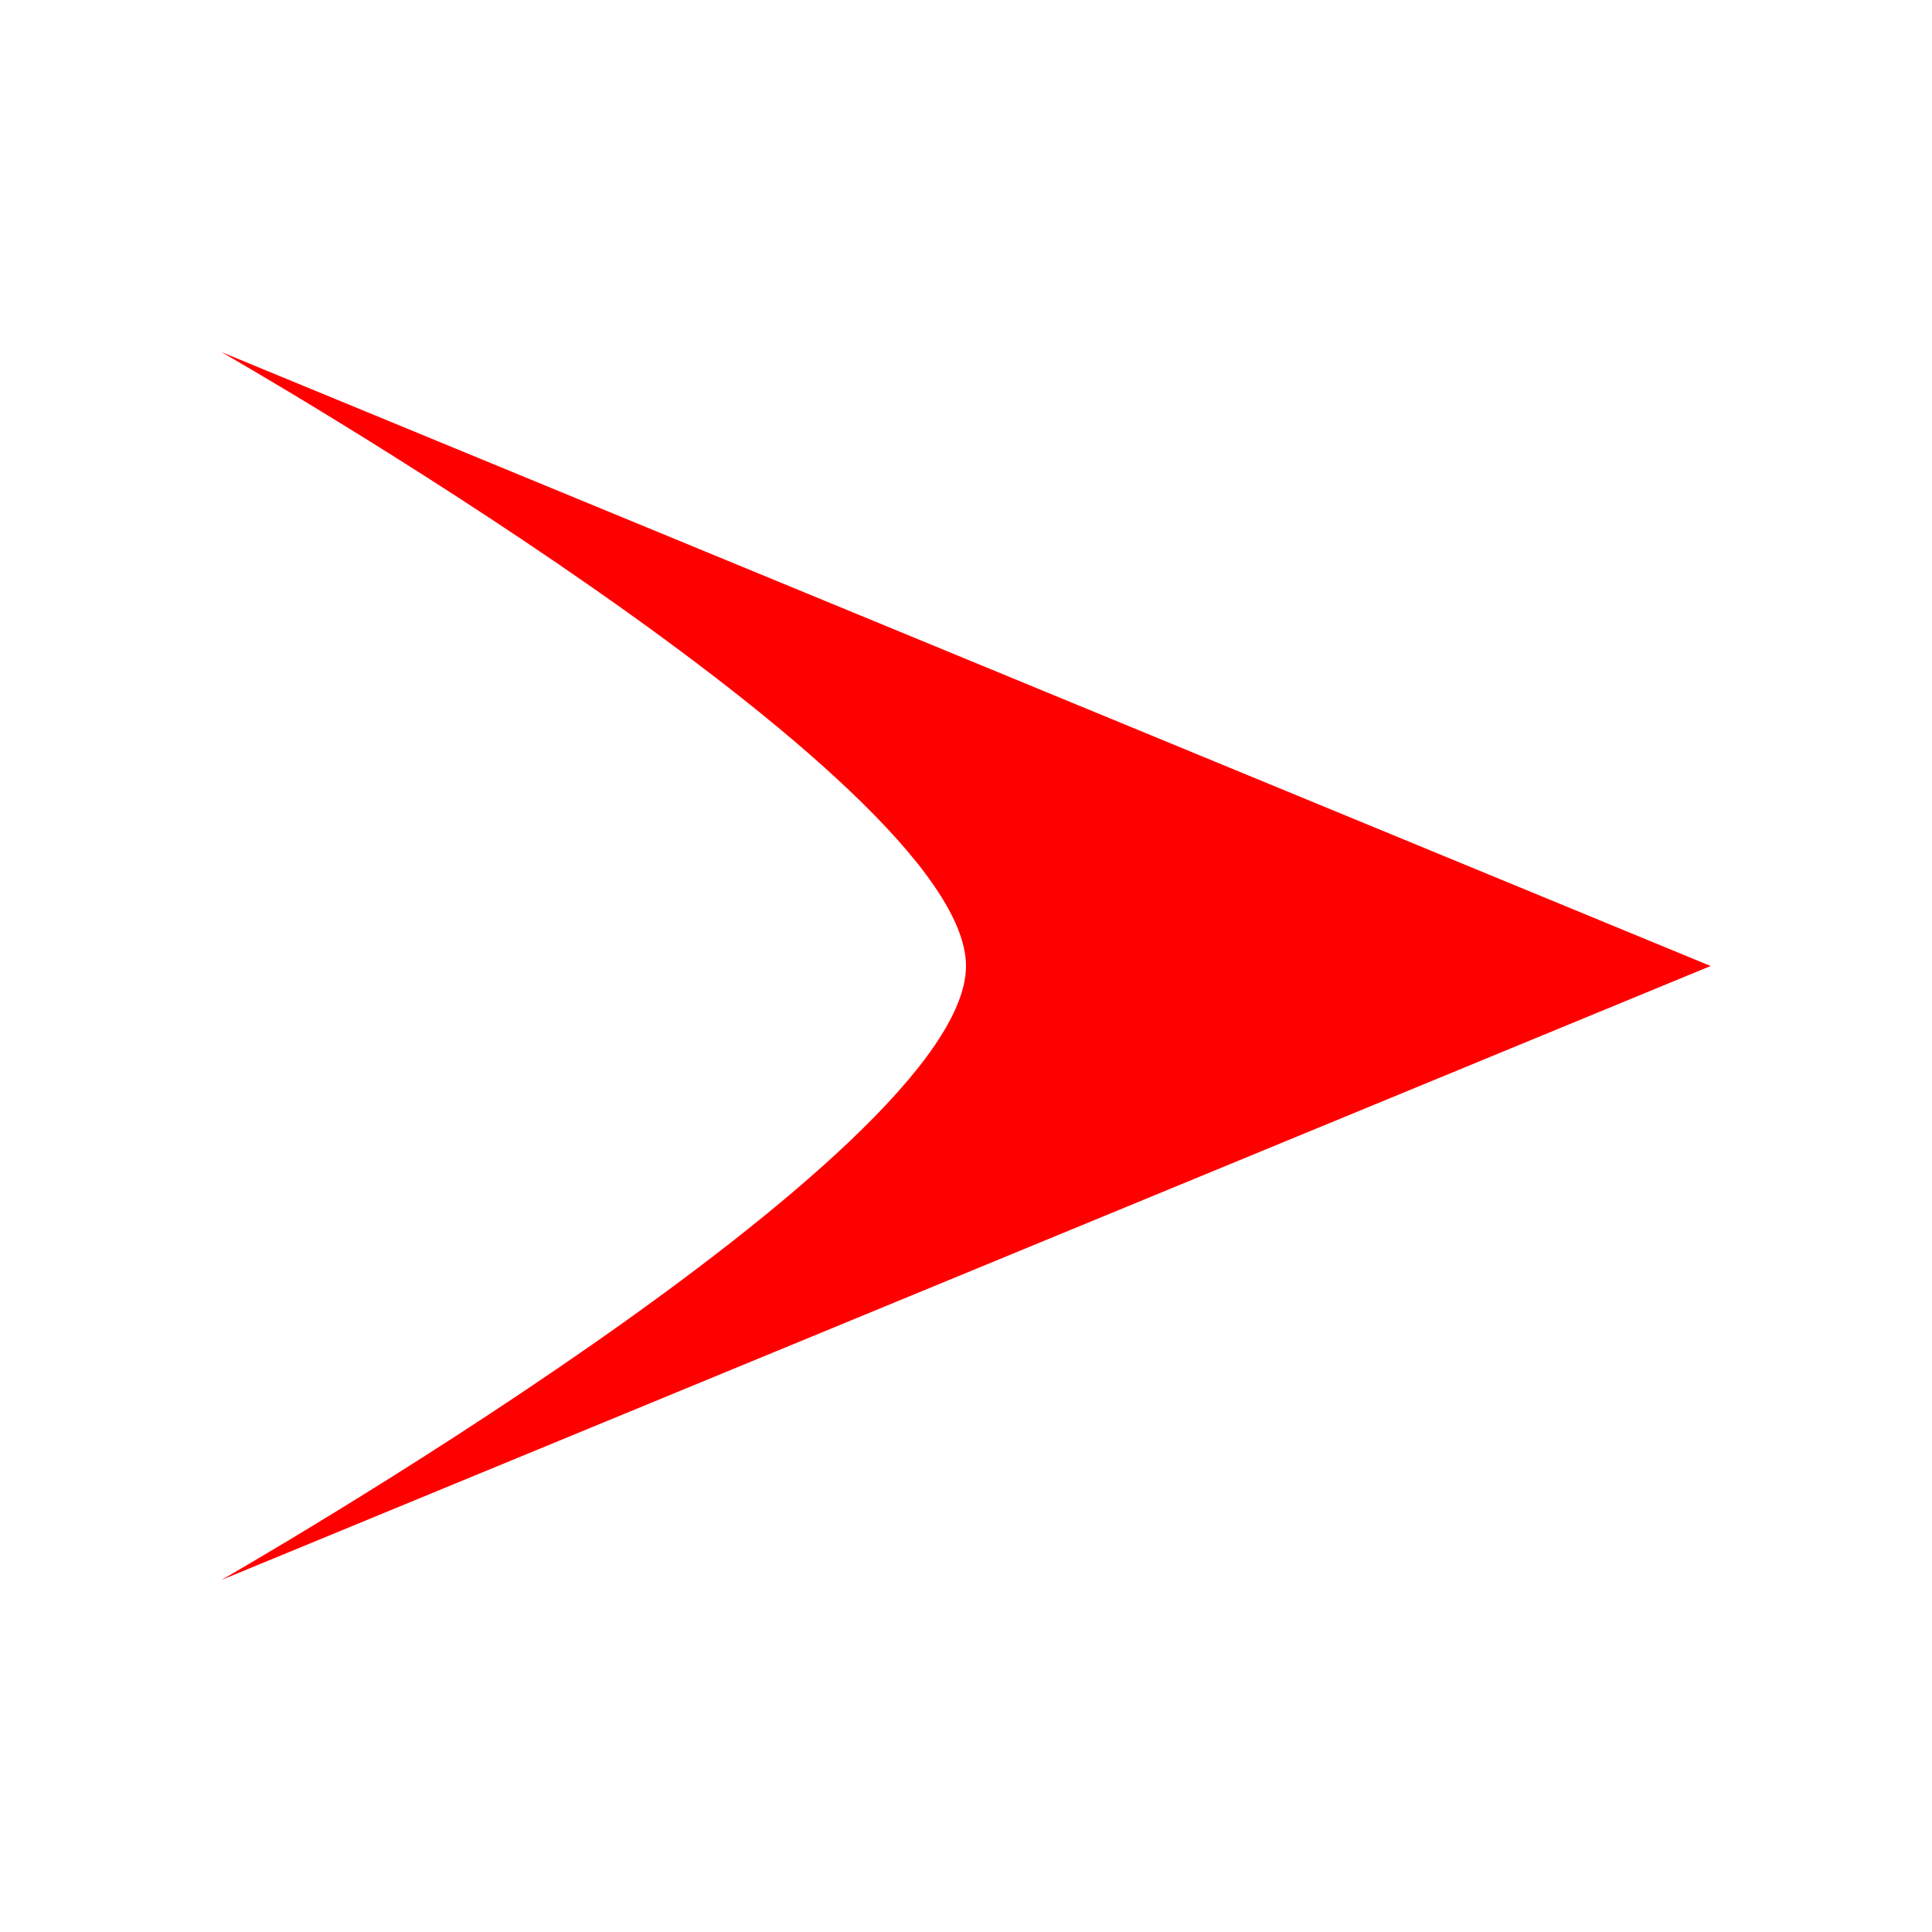
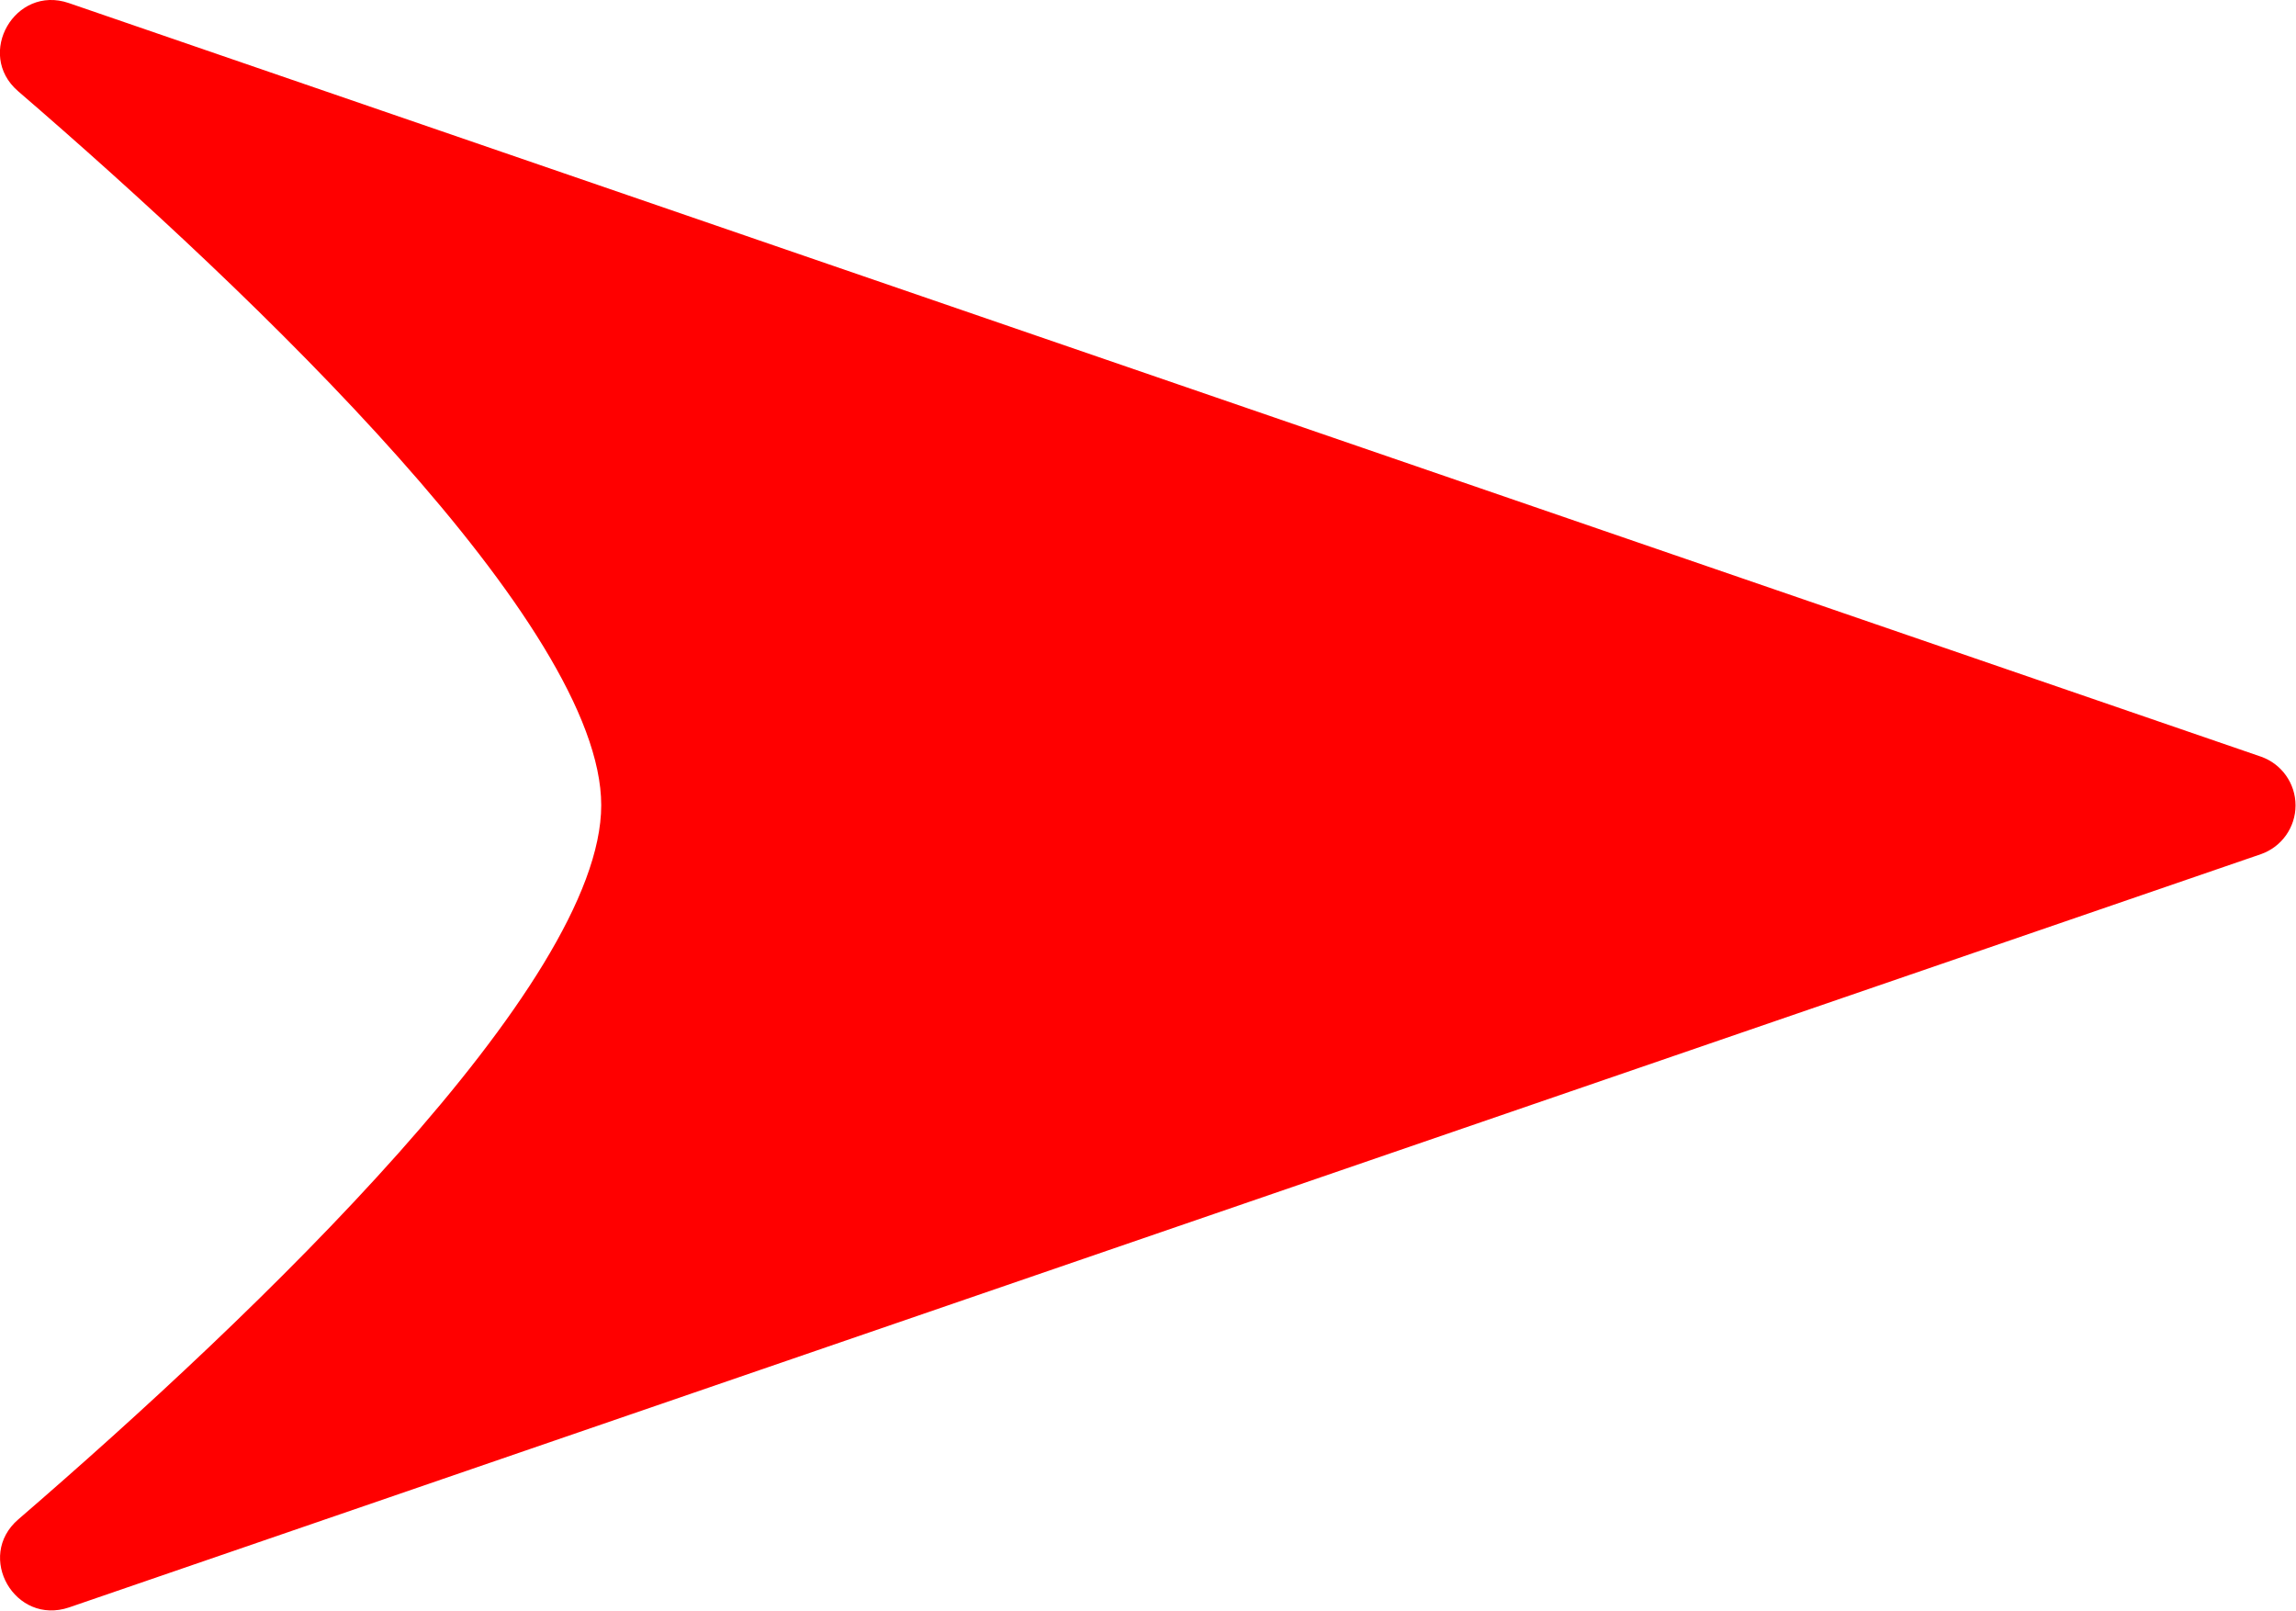
- <svg xmlns="http://www.w3.org/2000/svg" id="Layer_1" data-name="Layer 1" viewBox="0 0 400 400" width="0.7em" height="0.7em">
+ <svg xmlns="http://www.w3.org/2000/svg" viewBox="0 0 315.59 221.34">
  <defs>
    <style>.cls-1{fill:red;}</style>
  </defs>
-   <path class="cls-1" d="M354.17,200,45.83,72.88S200,161.06,200,200,45.83,327.12,45.83,327.12Z" />
+   <g id="Layer_2" data-name="Layer 2">
+     <g id="Layer_1-2" data-name="Layer 1">
+       <path class="cls-1" d="M310.79,104,9.46.42c-7.39-2.54-12.87,7-7,12.09C35.15,40.69,82.64,86,82.64,110.67s-47.49,70-80.13,98.16c-5.92,5.11-.44,14.63,7,12.09L310.79,117.39A7.1,7.1,0,0,0,310.79,104Z" />
+     </g>
+   </g>
</svg>
